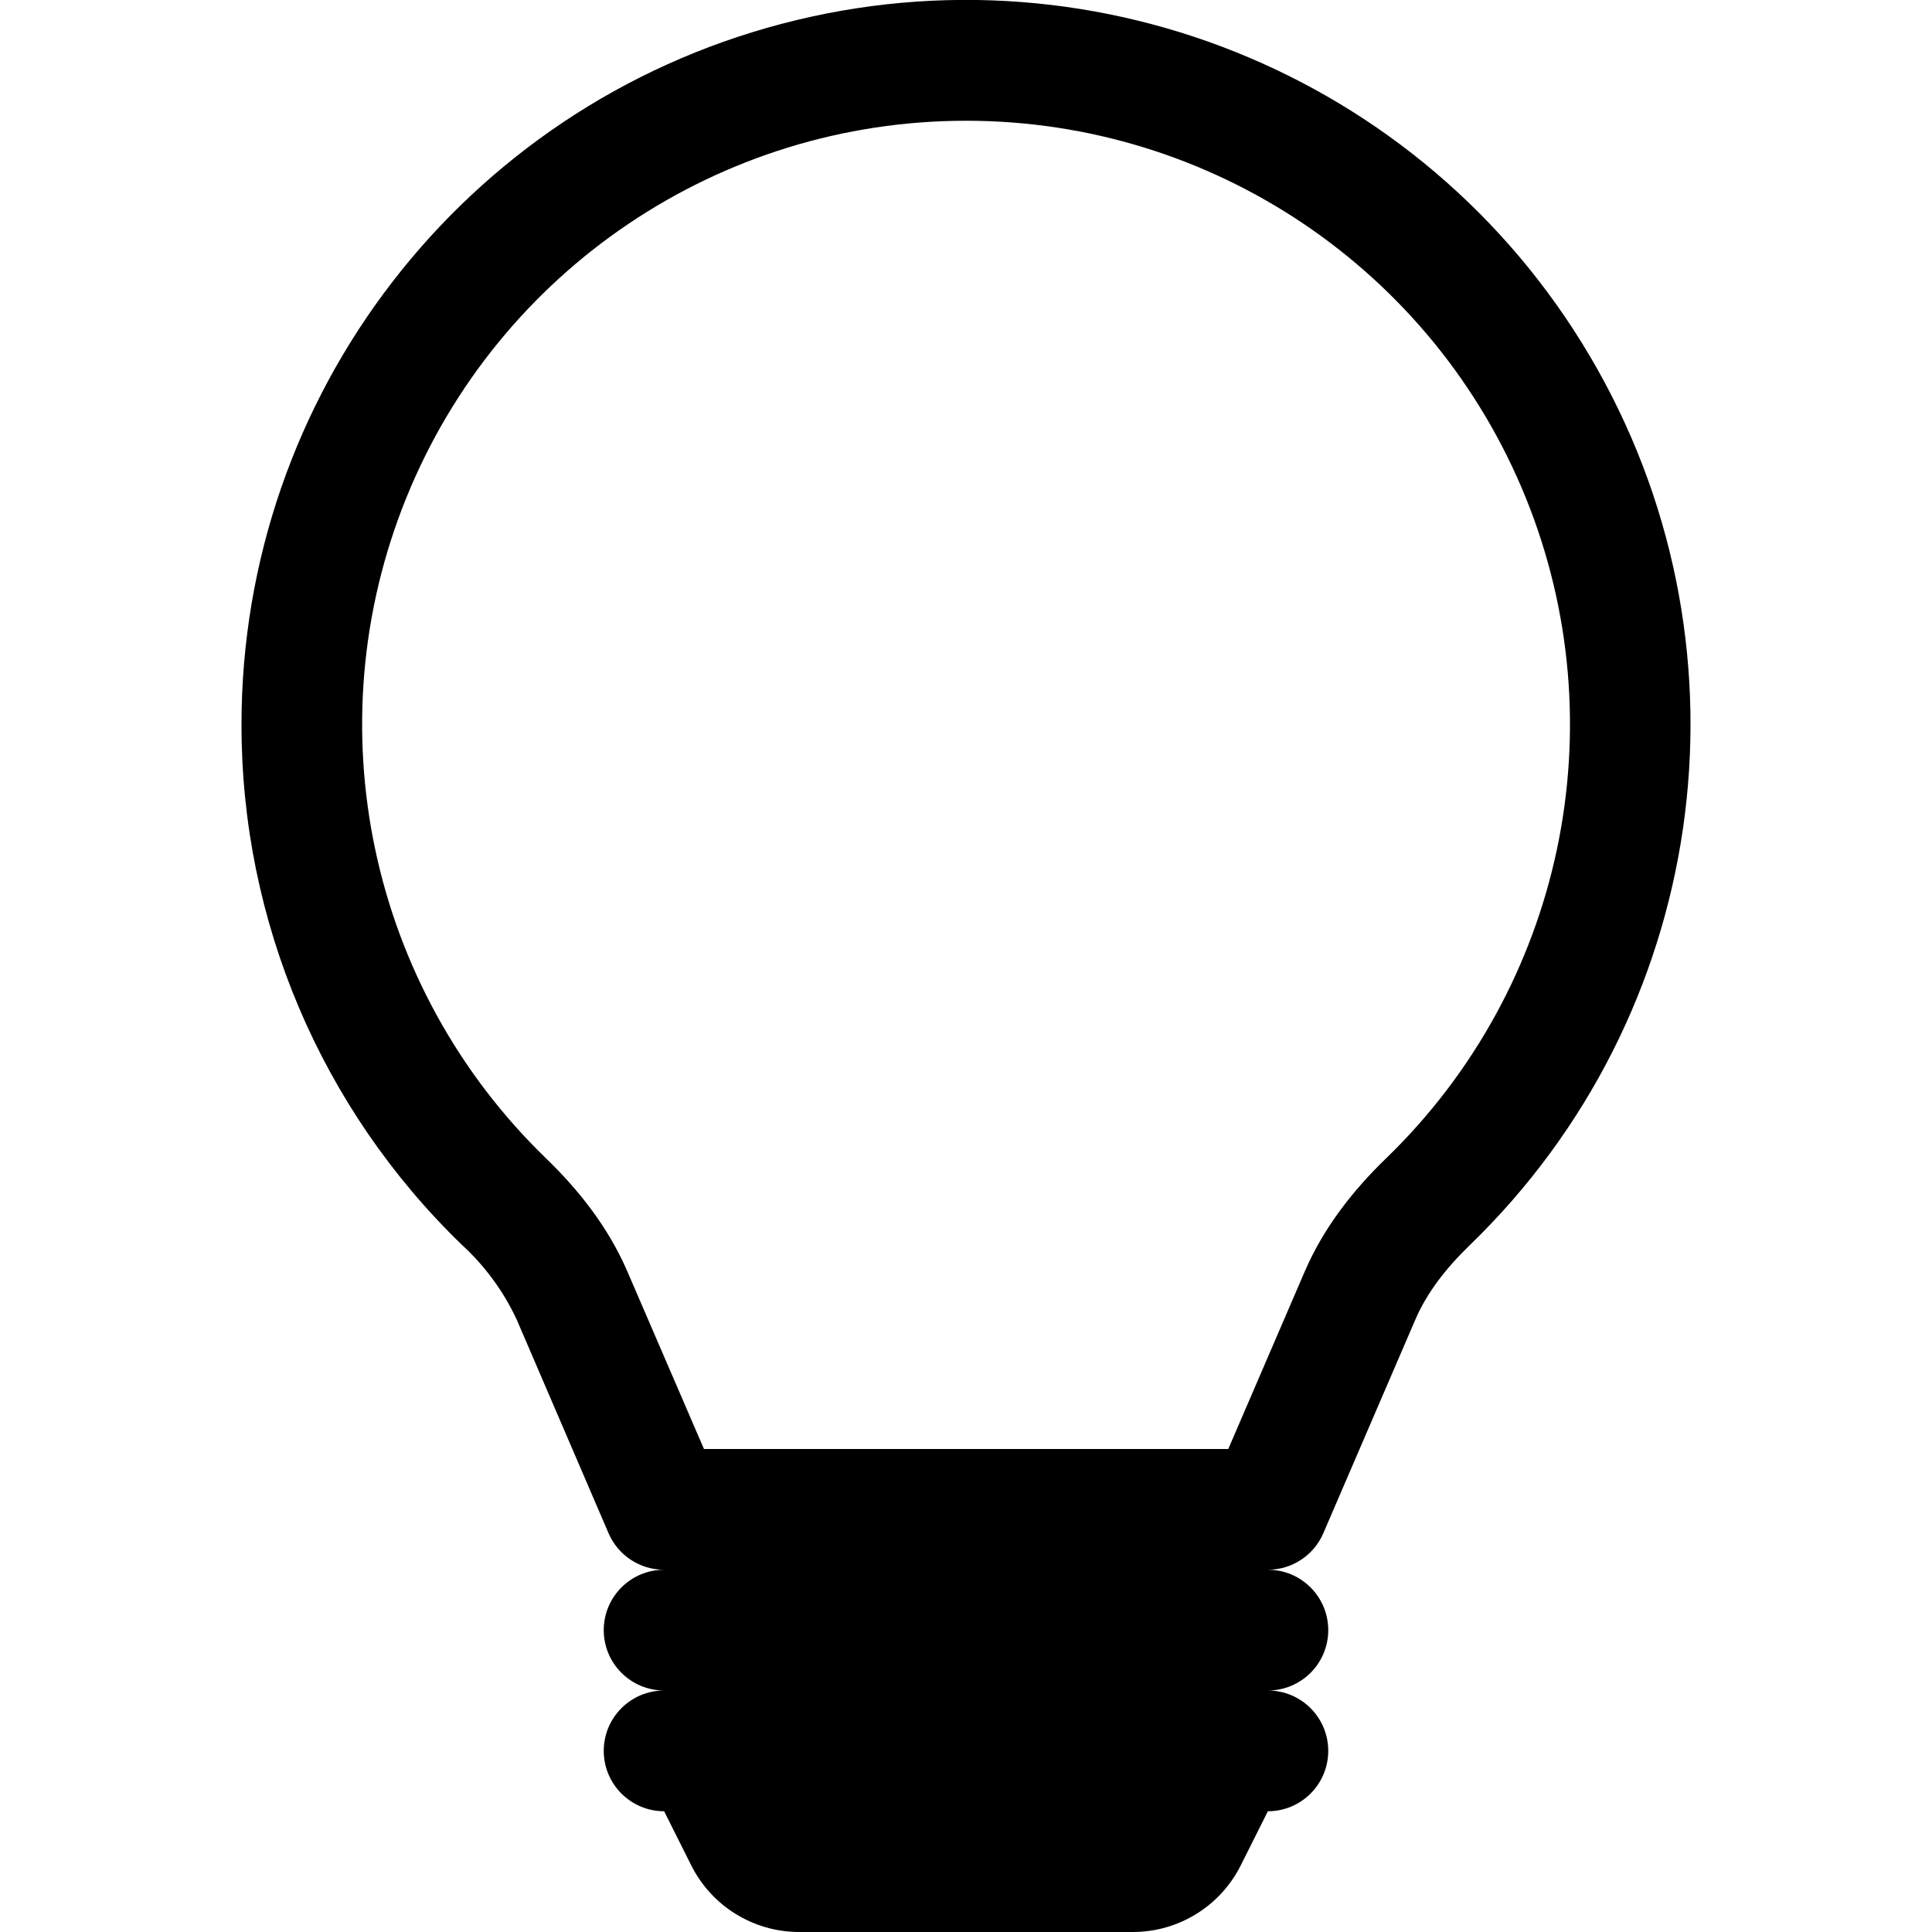
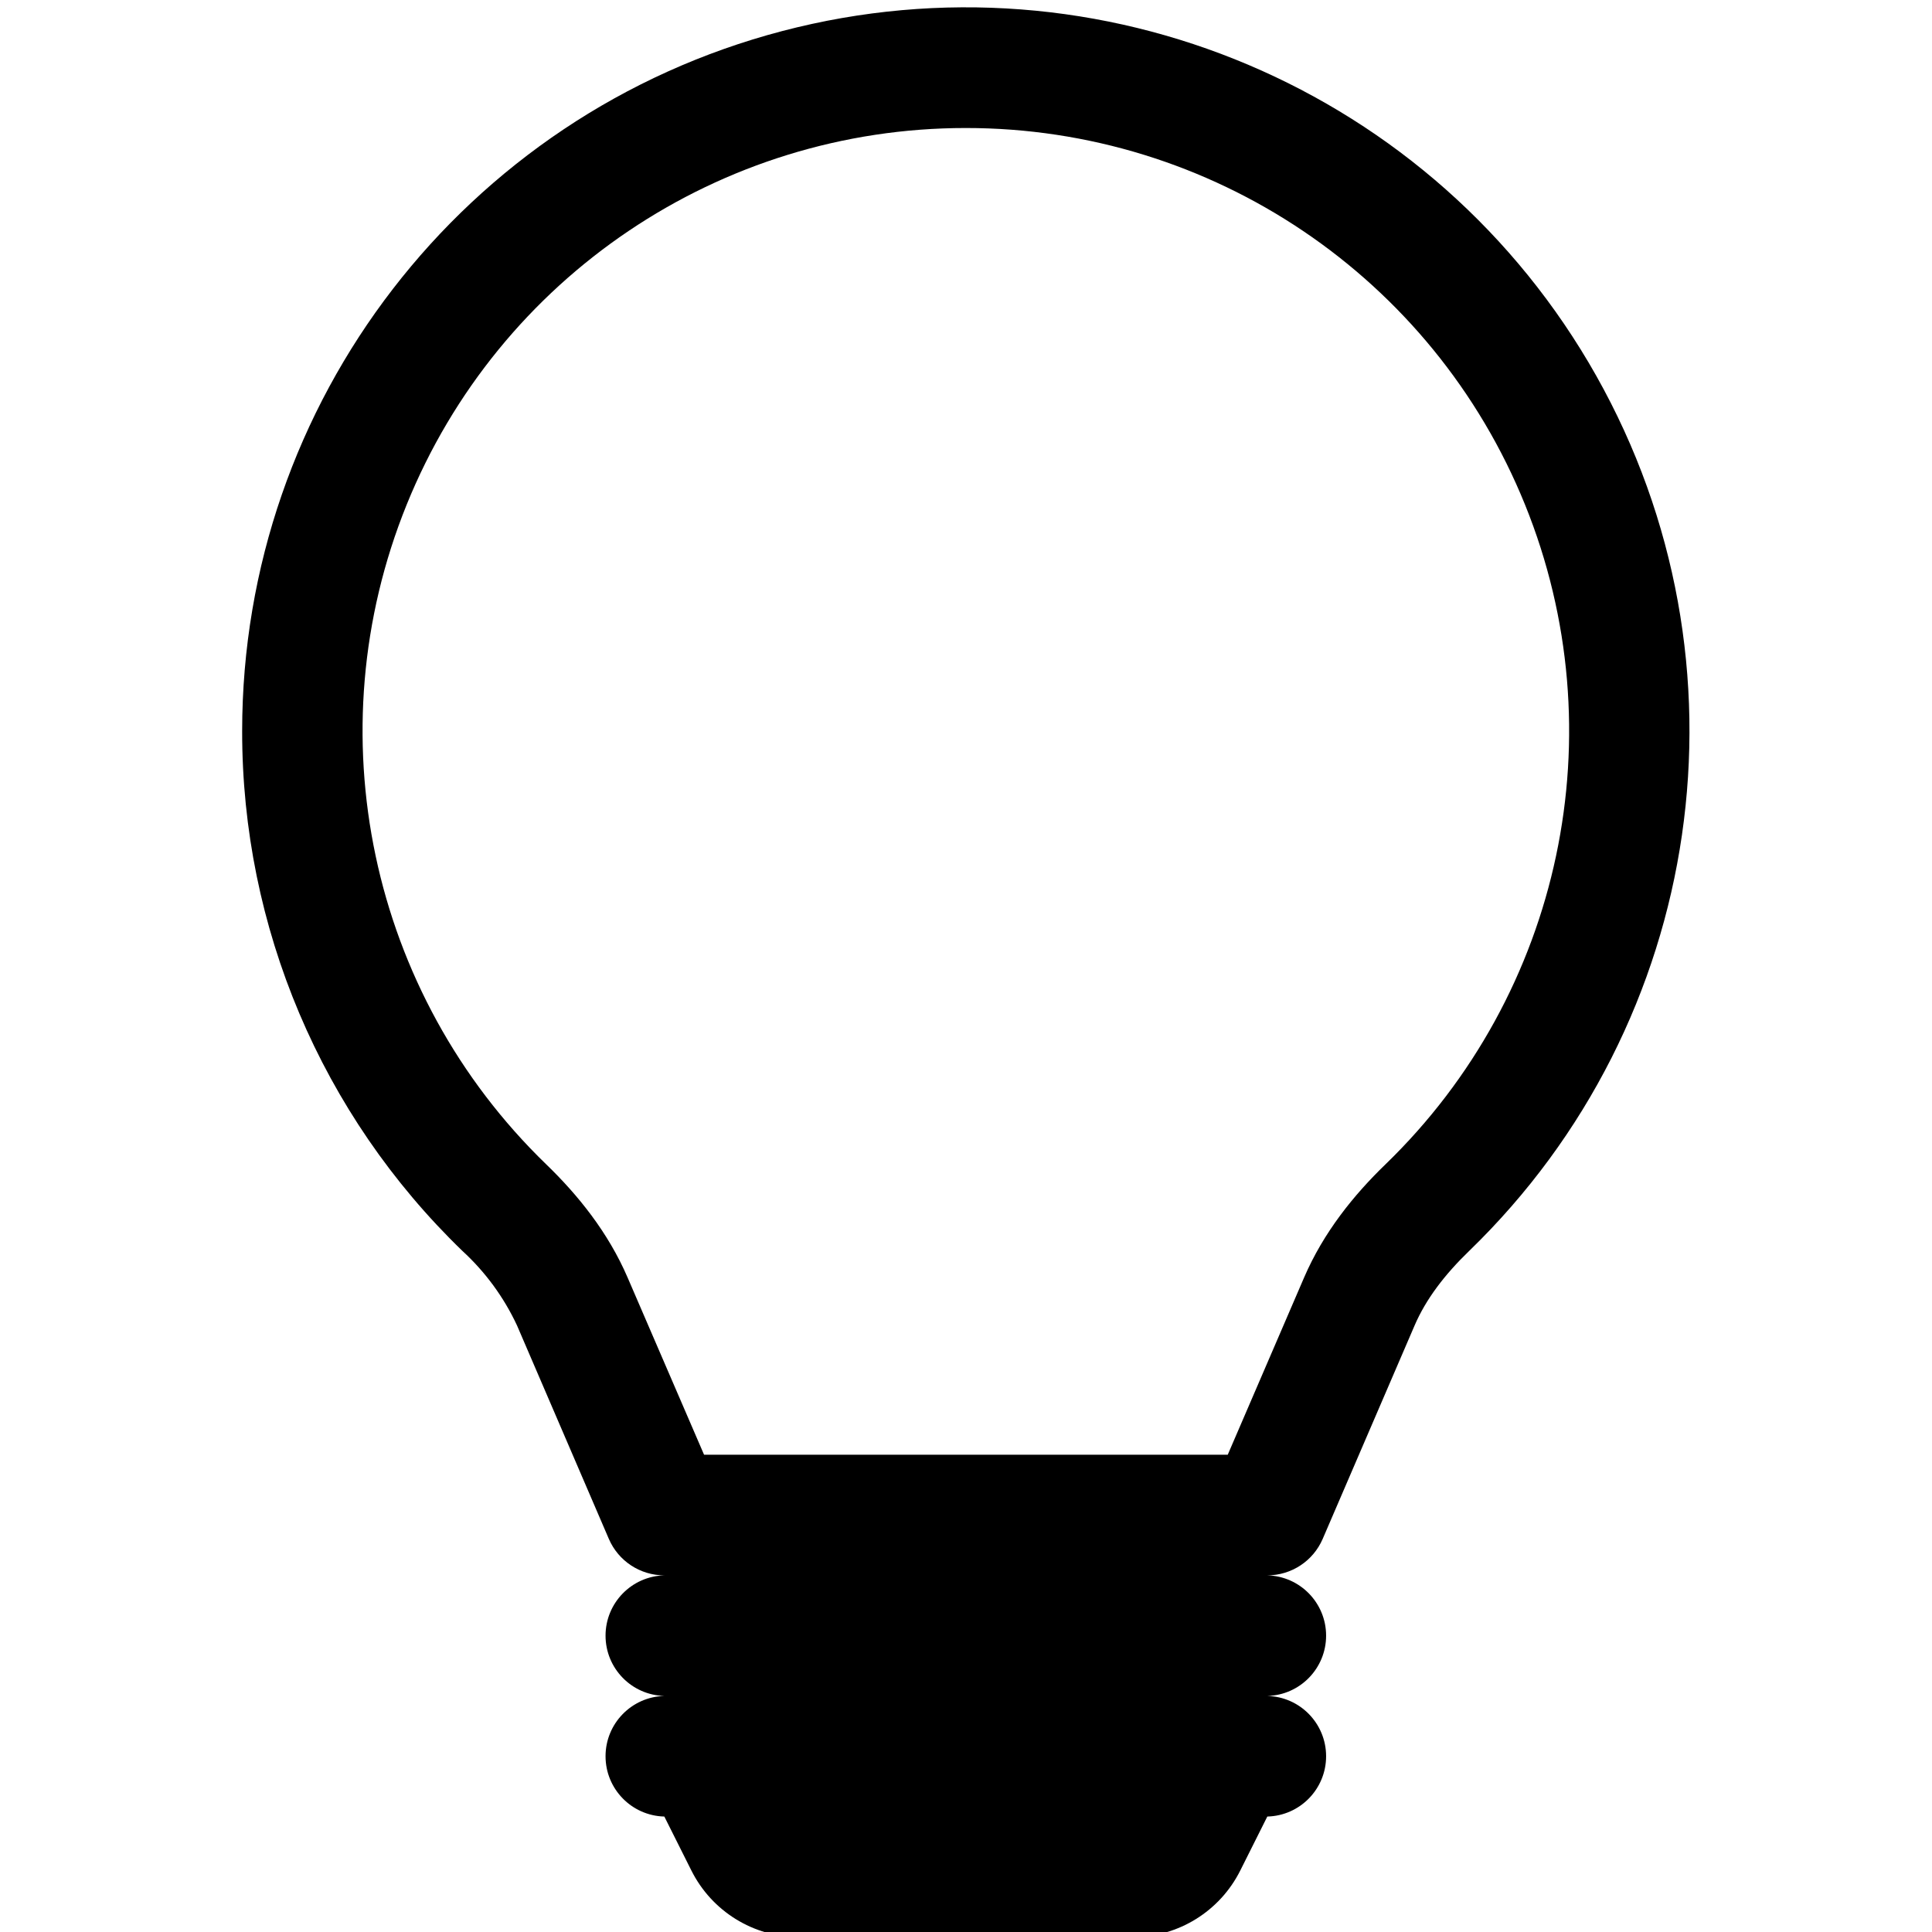
- <svg xmlns="http://www.w3.org/2000/svg" width="512" height="512" class="bi bi-lightbulb" viewBox="0 0 16 16" version="1.1" id="svg50">
+ <svg xmlns="http://www.w3.org/2000/svg" width="50" height="50" class="bi bi-lightbulb" viewBox="0 0 50 50" version="1.1" id="svg50">
  <defs id="defs54" />
-   <path d="m 2,6 a 6,6 0 1 1 10.174,4.31 c -0.203,0.196 -0.359,0.4 -0.453,0.619 l -0.762,1.769 A 0.5,0.5 0 0 1 10.5,13 a 0.5,0.5 0 0 1 0,1 0.5,0.5 0 0 1 0,1 l -0.224,0.447 A 1,1 0 0 1 9.382,16 H 6.618 A 1,1 0 0 1 5.724,15.447 L 5.5,15 a 0.5,0.5 0 0 1 0,-1 0.5,0.5 0 0 1 0,-1 0.5,0.5 0 0 1 -0.46,-0.302 L 4.279,10.928 A 1.964,1.964 0 0 0 3.826,10.31 5.984,5.984 0 0 1 2,6 Z M 8,1 A 5,5 0 0 0 4.521,9.592 c 0.263,0.254 0.514,0.564 0.676,0.941 L 5.83,12 h 4.342 l 0.632,-1.467 C 10.966,10.156 11.217,9.846 11.48,9.592 A 5,5 0 0 0 8,1 Z" id="path48" />
+   <path d="M 6.267,18.92 A 18.728,18.728 0 1 1 38.023,32.373 c -0.634,0.612 -1.121,1.249 -1.414,1.932 l -2.378,5.522 a 1.561,1.561 0 0 1 -1.433,0.943 1.561,1.561 0 0 1 0,3.121 1.561,1.561 0 0 1 0,3.121 l -0.699,1.395 a 3.121,3.121 0 0 1 -2.79,1.726 h -8.627 a 3.121,3.121 0 0 1 -2.79,-1.726 l -0.699,-1.395 a 1.561,1.561 0 0 1 0,-3.121 1.561,1.561 0 0 1 0,-3.121 1.561,1.561 0 0 1 -1.436,-0.943 L 13.38,34.302 A 6.13,6.13 0 0 0 11.966,32.373 18.678,18.678 0 0 1 6.267,18.92 Z M 24.994,3.313 A 15.606,15.606 0 0 0 14.135,30.132 c 0.821,0.793 1.604,1.76 2.11,2.937 l 1.976,4.579 h 13.553 l 1.973,-4.579 c 0.506,-1.177 1.289,-2.144 2.11,-2.937 A 15.606,15.606 0 0 0 24.994,3.313 Z" id="path48" style="stroke-width:3.121" />
</svg>
